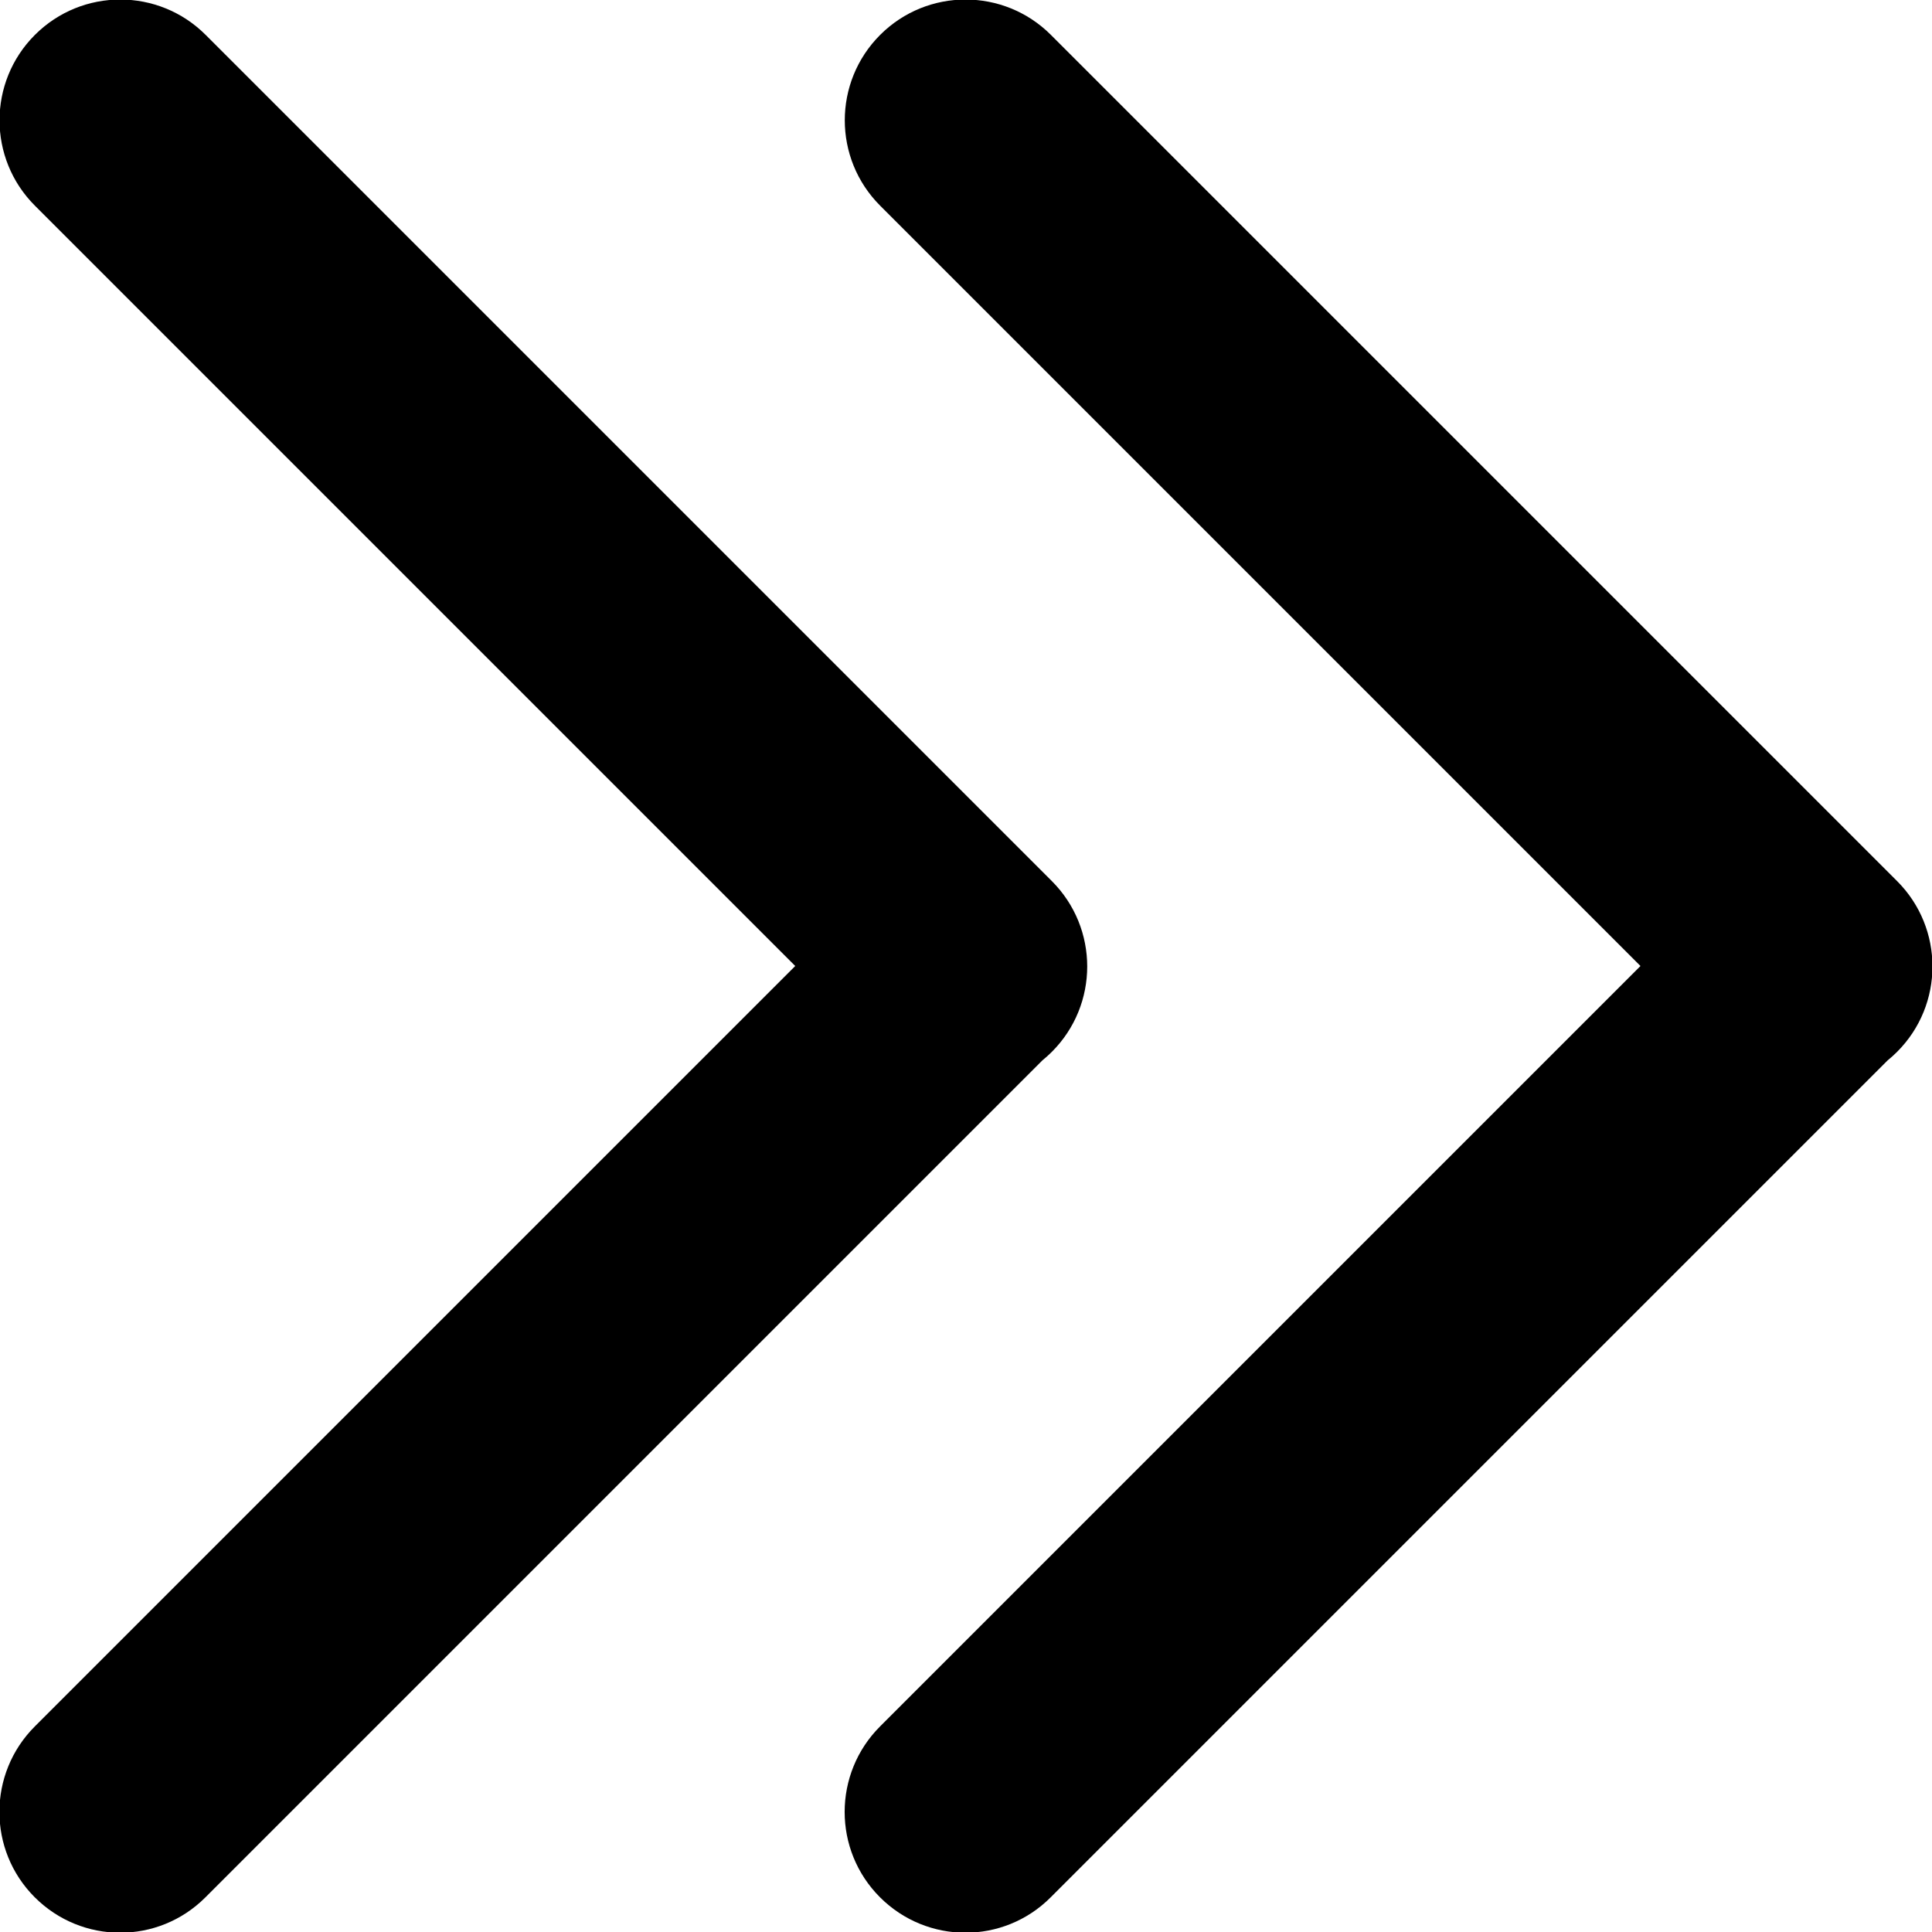
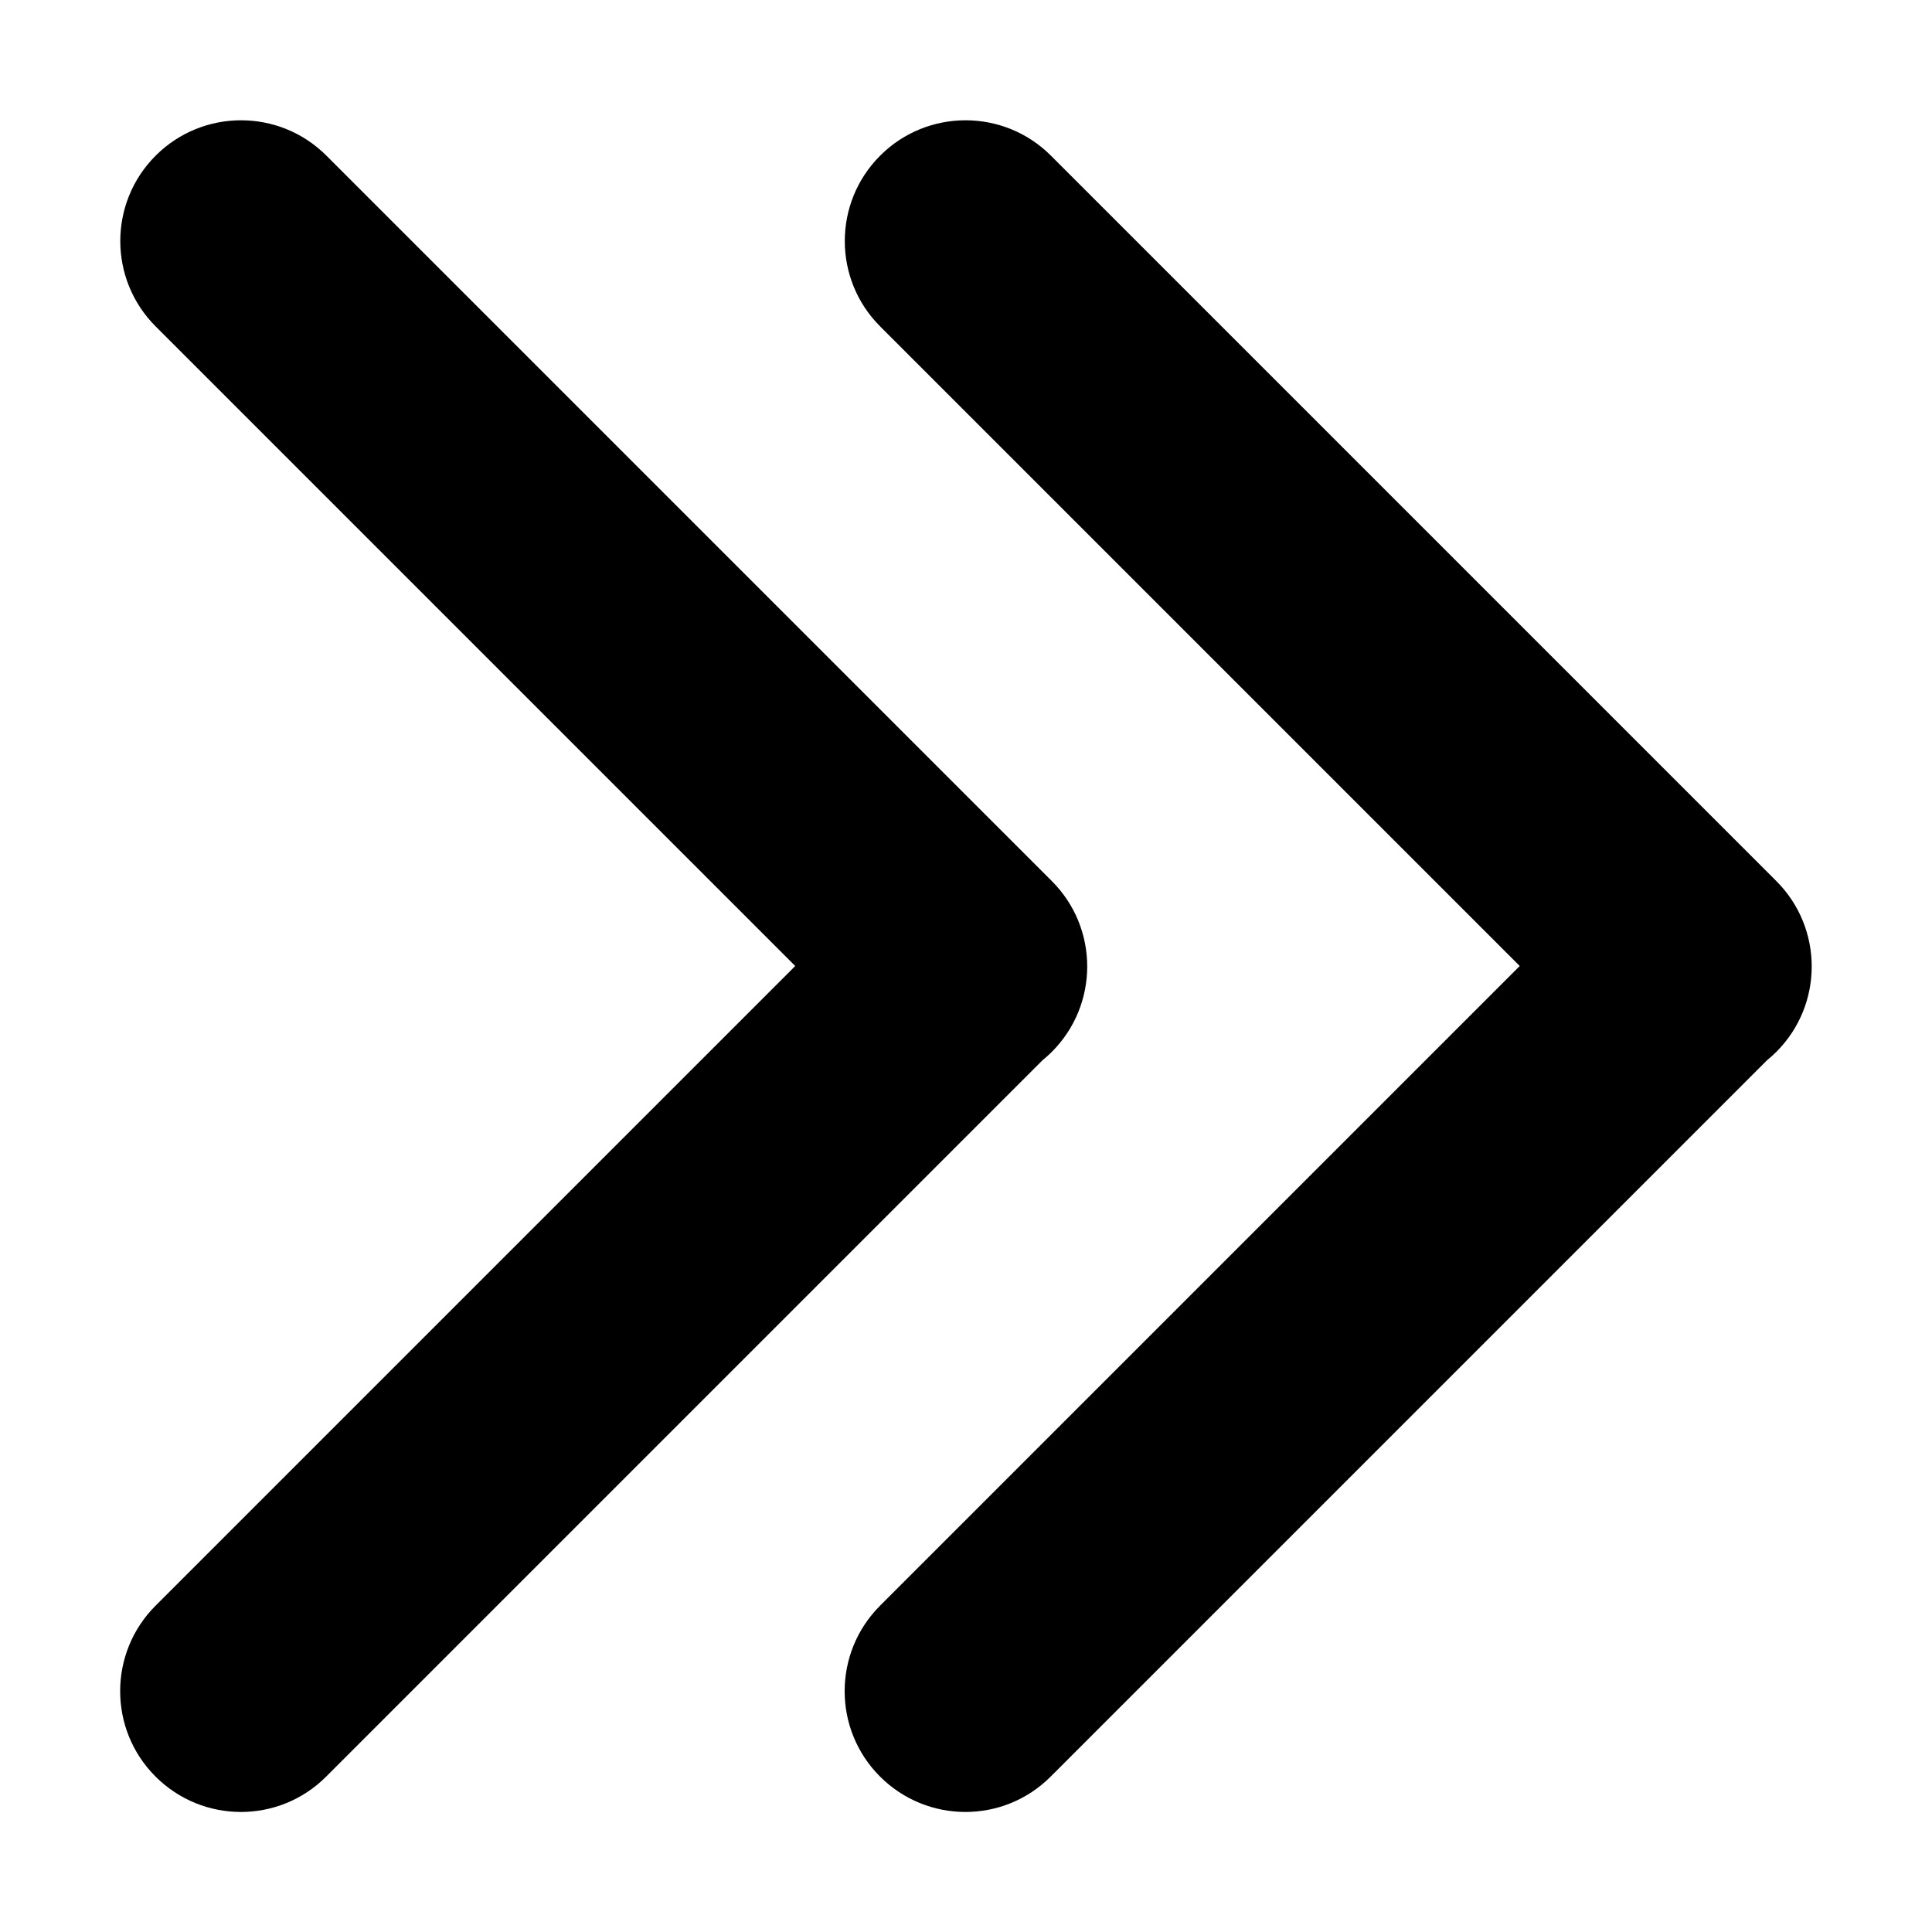
<svg xmlns="http://www.w3.org/2000/svg" version="1.1" baseProfile="tiny" id="图层_1" x="0px" y="0px" width="480px" height="480px" viewBox="0 0 480 480" xml:space="preserve">
-   <path d="M471.329,218.903L261.097,8.671c-11.716-11.716-30.711-11.716-42.426,0c-11.716,11.716-11.716,30.711,0,42.426L407.574,240  L218.65,428.924c-11.716,11.716-11.736,30.731-0.021,42.447c11.716,11.716,30.669,11.757,42.385,0.041l207.977-207.977  c0.806-0.654,1.588-1.355,2.338-2.106C483.045,249.614,483.045,230.619,471.329,218.903z" />
-   <path d="M261.329,218.903L51.097,8.671c-11.716-11.716-30.711-11.716-42.426,0c-11.716,11.716-11.716,30.711,0,42.426L197.574,240  L8.65,428.924c-11.716,11.716-11.736,30.731-0.021,42.447c11.716,11.716,30.669,11.757,42.385,0.041l207.977-207.977  c0.806-0.654,1.588-1.355,2.338-2.106C273.045,249.614,273.045,230.619,261.329,218.903z" />
+   <path d="M441.329,218.903L261.097,38.671c-11.716-11.716-30.711-11.716-42.426,0c-11.716,11.716-11.716,30.711,0,42.426L377.574,240  L218.65,398.924c-11.716,11.716-11.736,30.731-0.021,42.447c11.716,11.716,30.669,11.757,42.385,0.041l177.977-177.977  c0.806-0.654,1.588-1.355,2.338-2.106C453.045,249.614,453.045,230.619,441.329,218.903z" />
+   <path d="M261.329,218.903L81.097,38.671c-11.716-11.716-30.711-11.716-42.426,0c-11.716,11.716-11.716,30.711,0,42.426L197.574,240  L38.65,398.924c-11.716,11.716-11.736,30.731-0.021,42.447c11.716,11.716,30.669,11.757,42.385,0.041l177.977-177.977  c0.806-0.654,1.588-1.355,2.338-2.106C273.045,249.614,273.045,230.619,261.329,218.903z" />
</svg>
